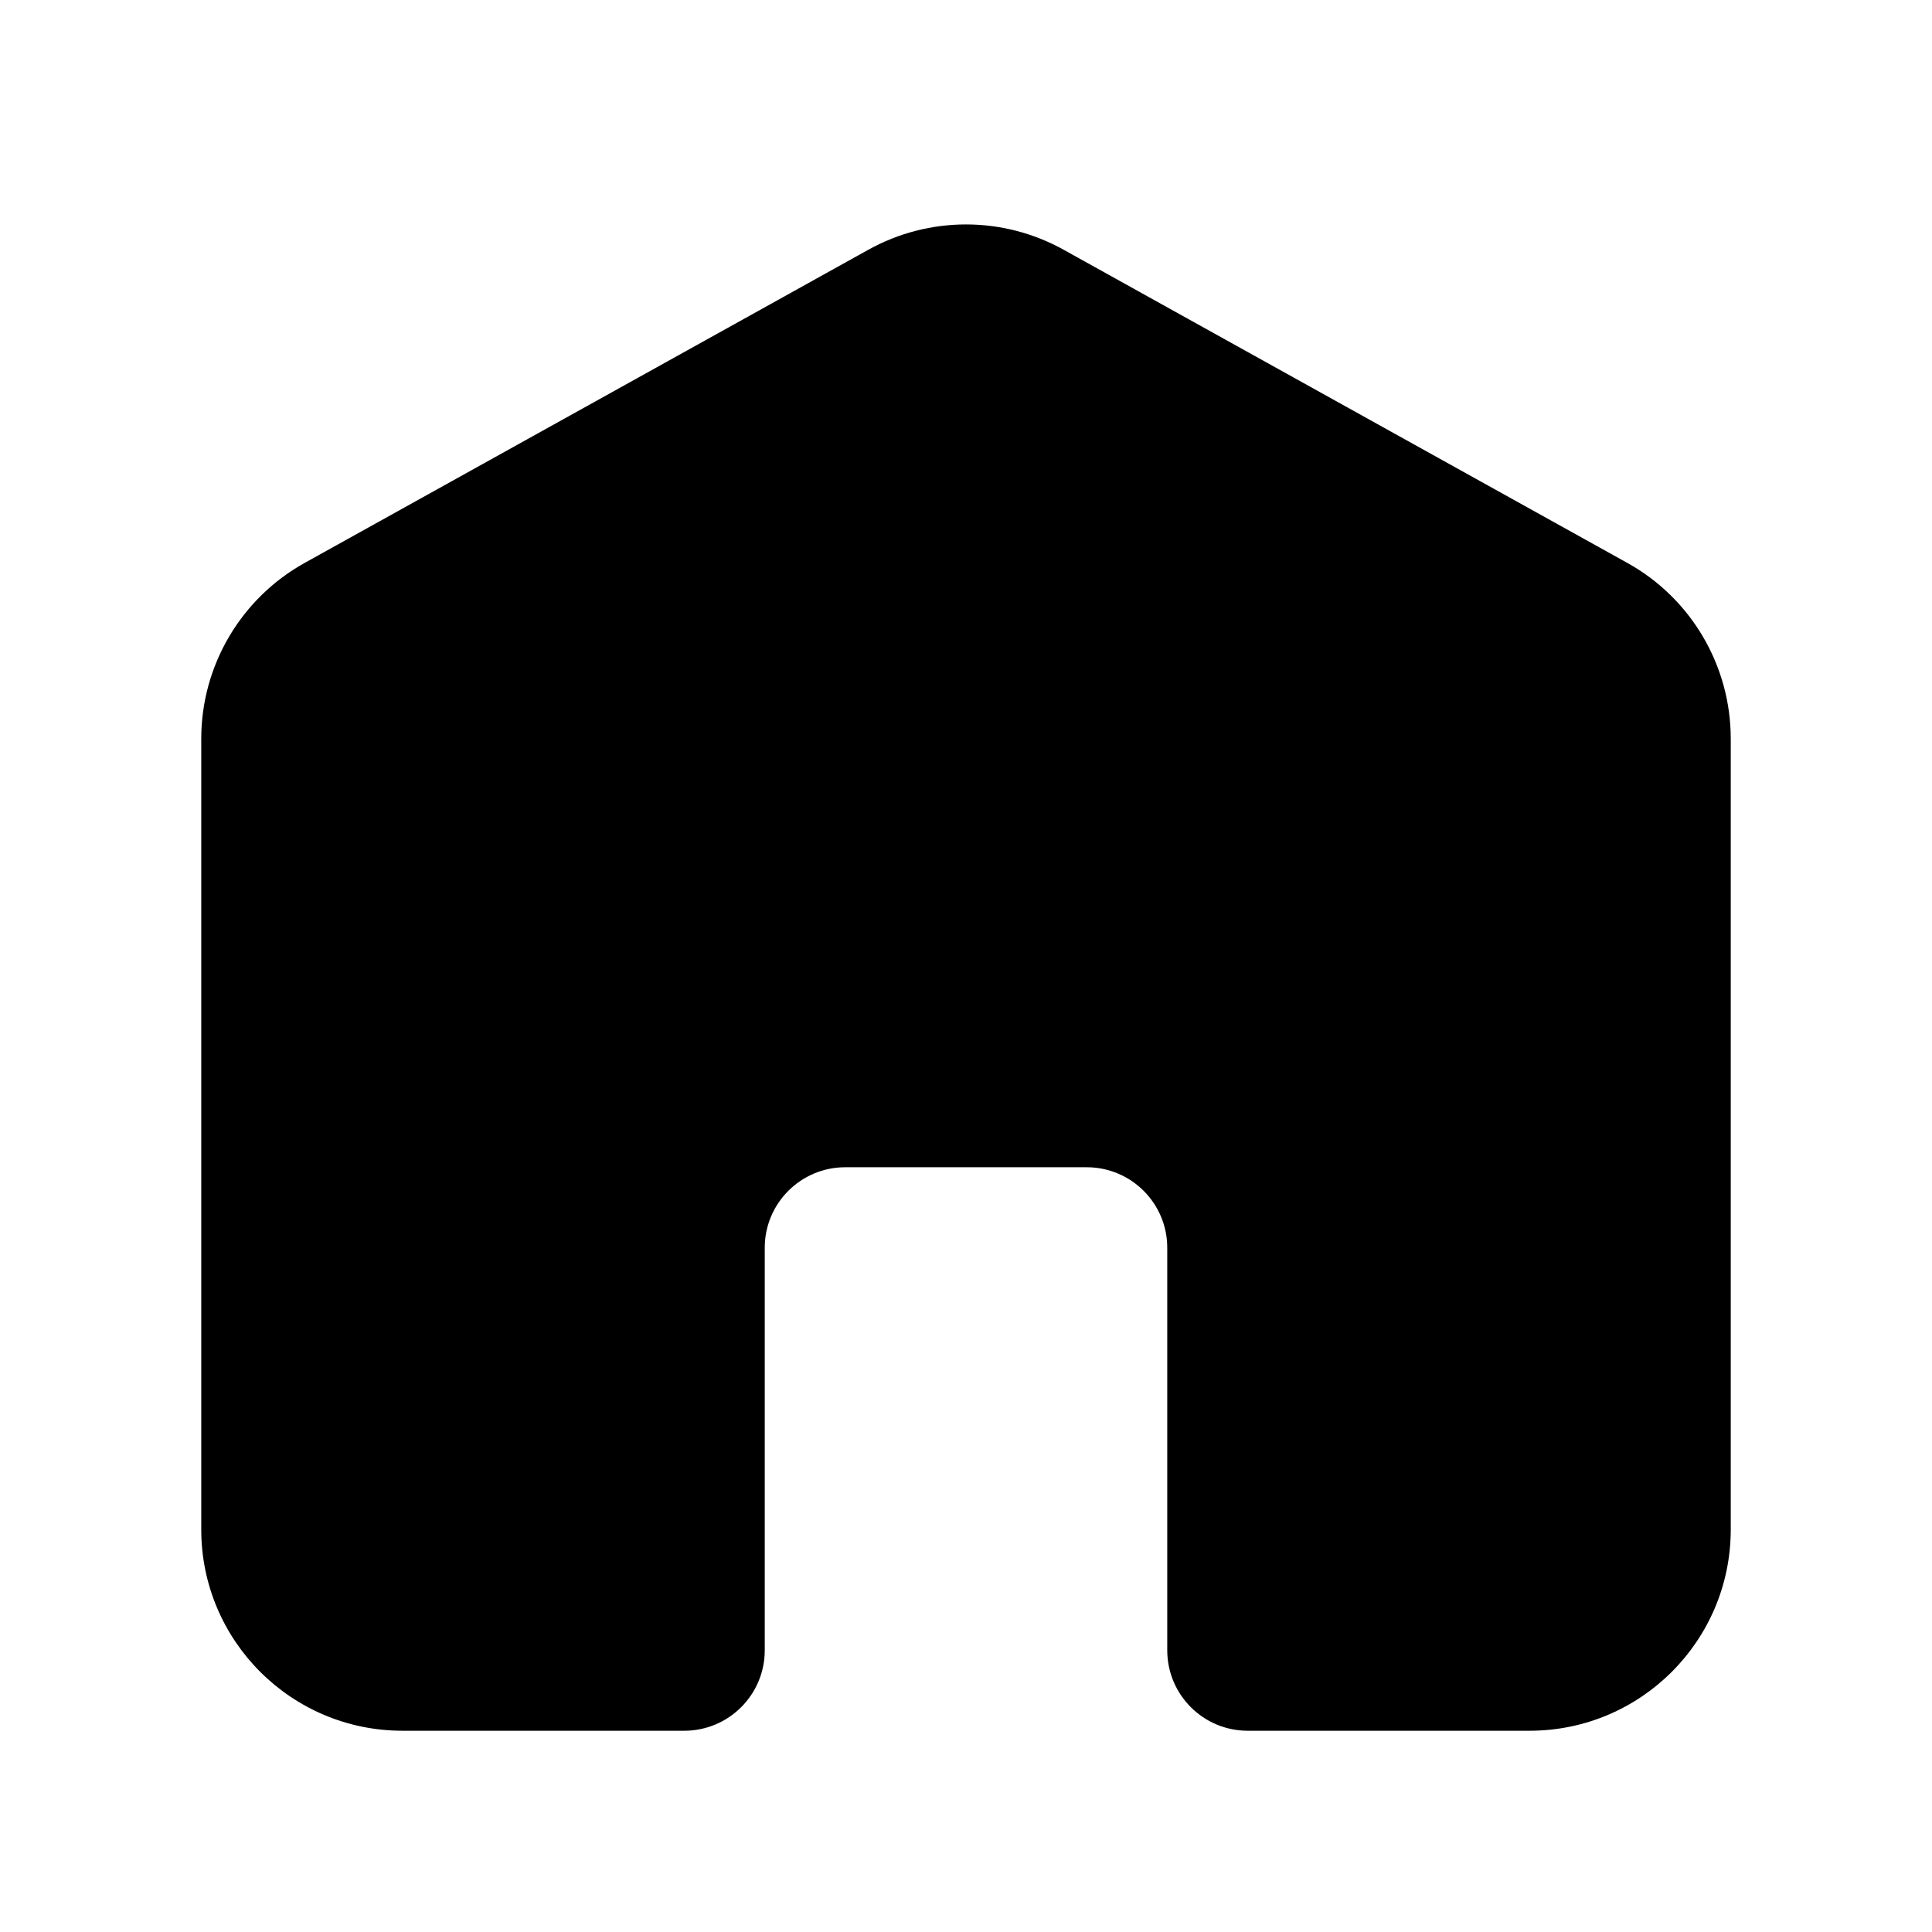
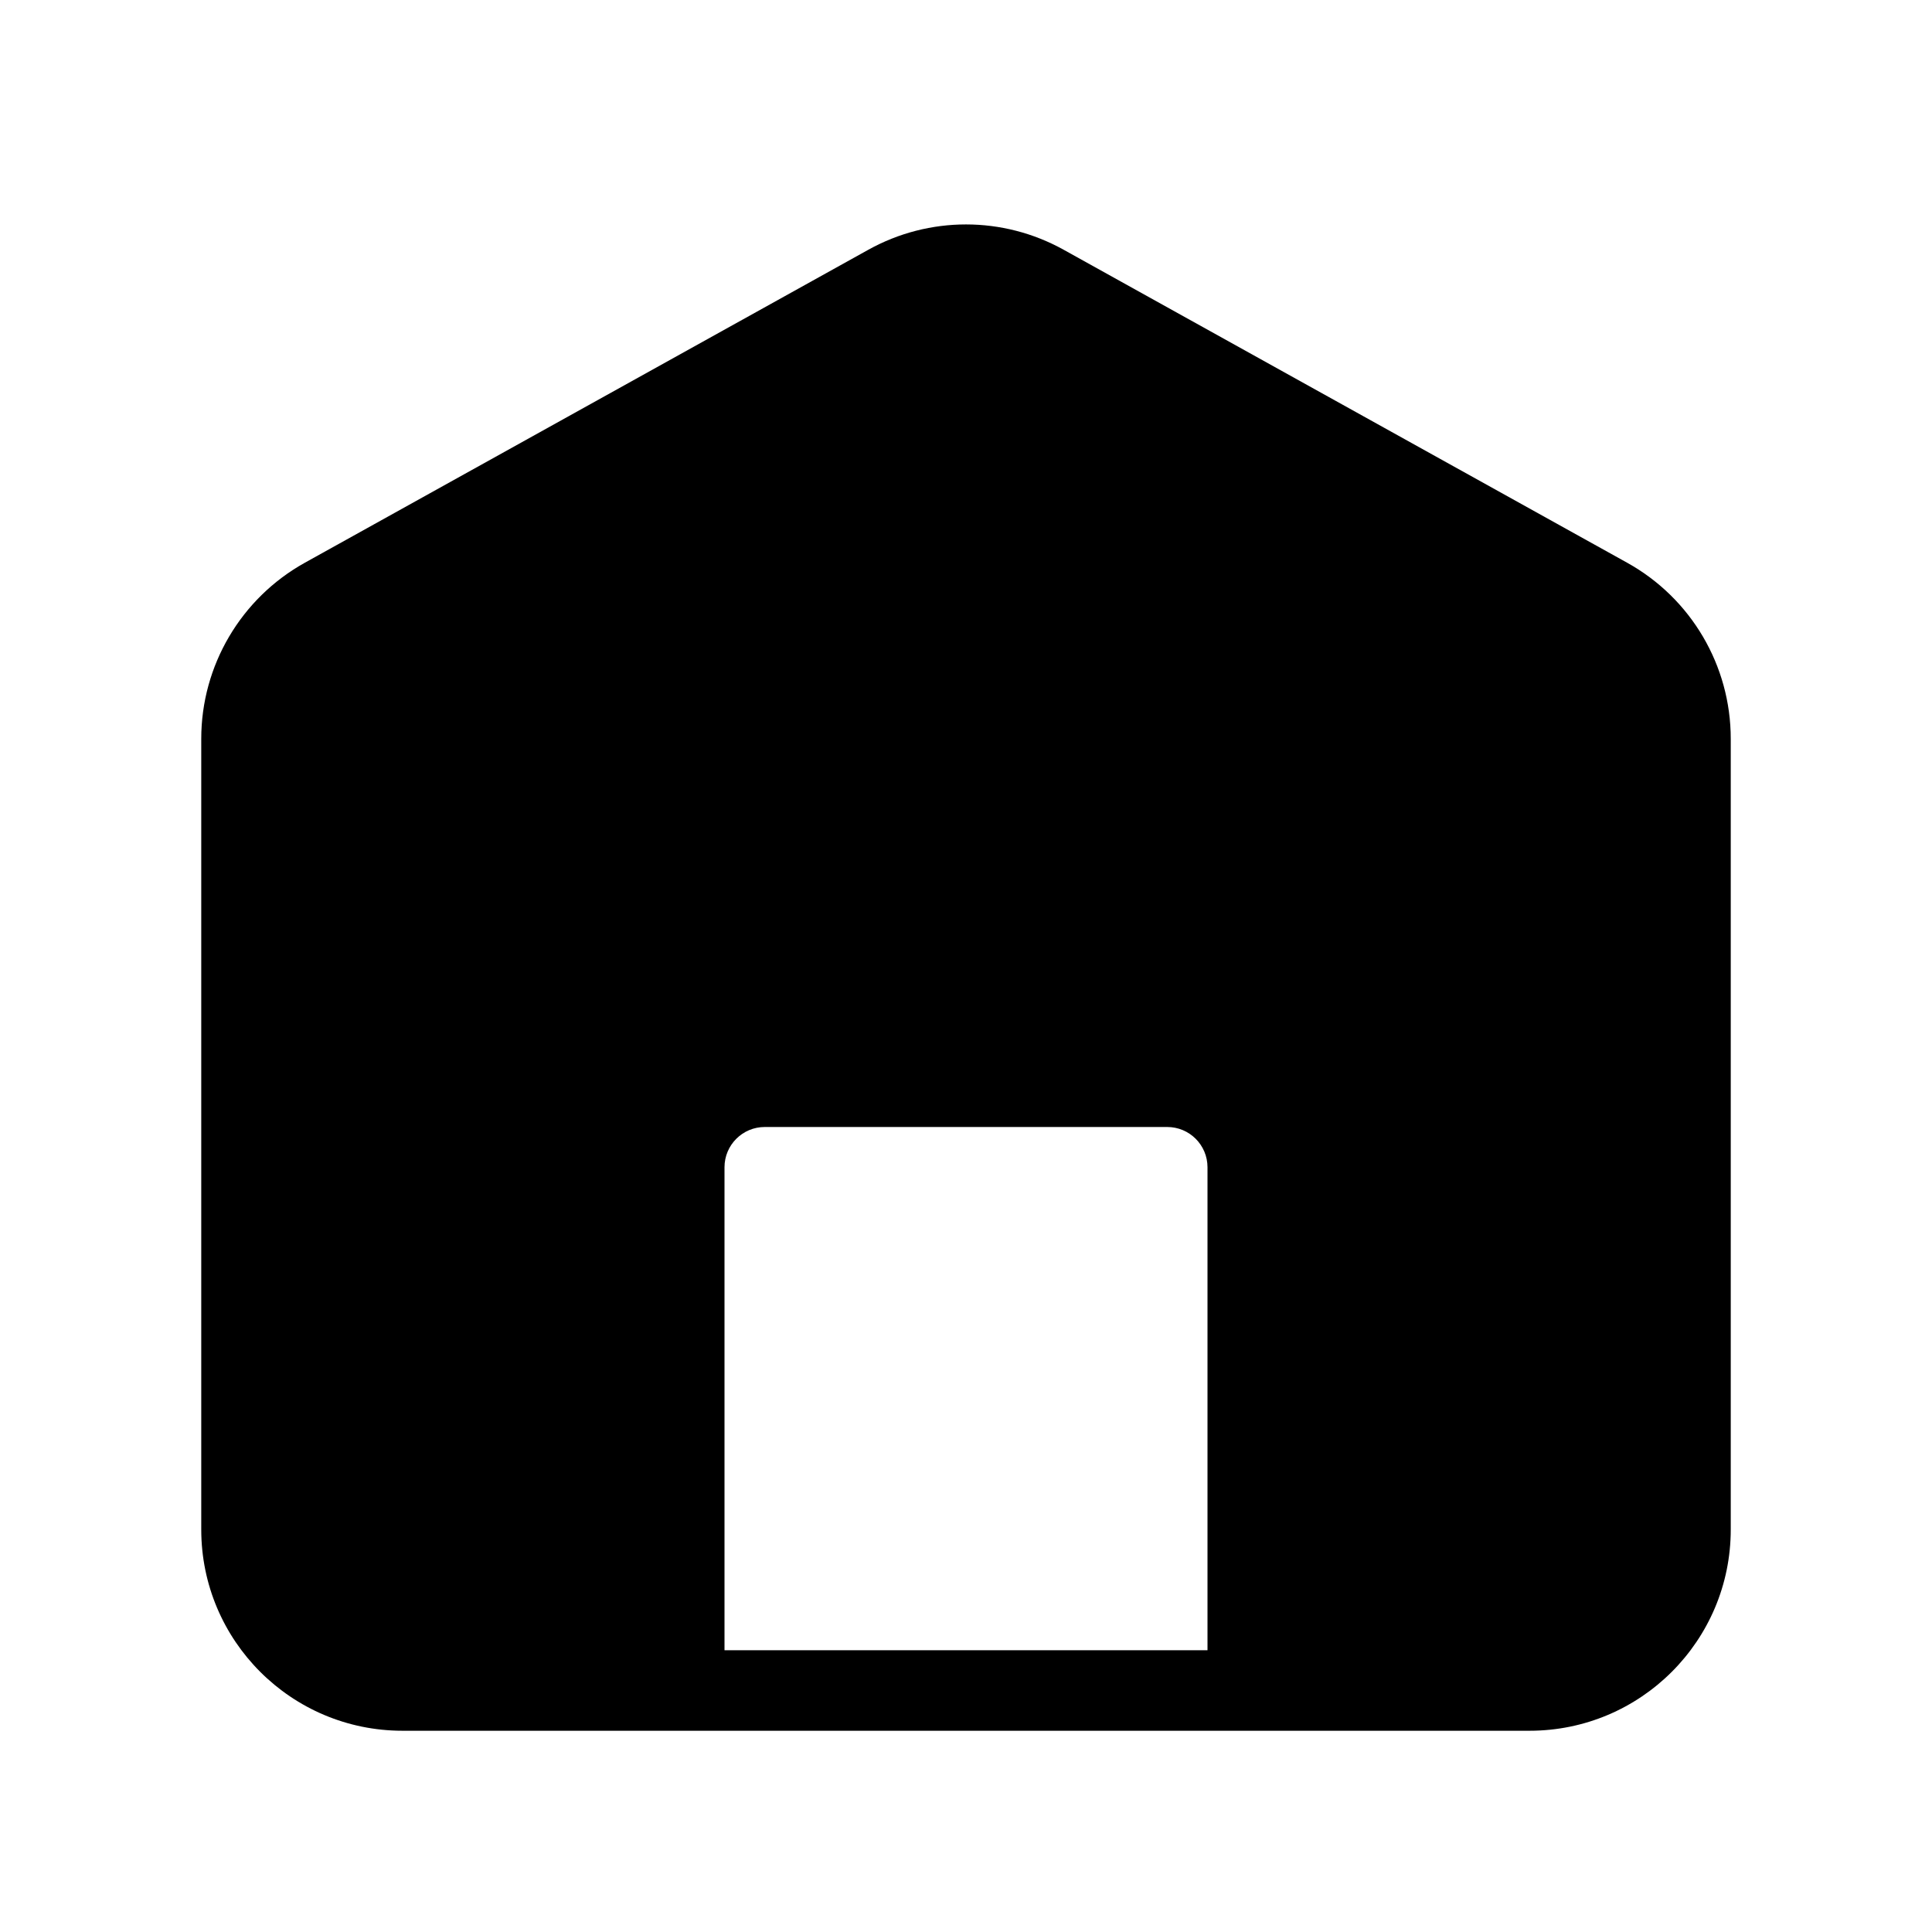
<svg xmlns="http://www.w3.org/2000/svg" width="24" height="24" viewBox="0 0 24 24" fill="none">
-   <path d="M10.786 3.103C11.541 2.683 12.459 2.683 13.214 3.103L20.214 6.992C21.008 7.432 21.5 8.269 21.5 9.177V19C21.5 20.381 20.381 21.5 19 21.5H15.5C14.948 21.5 14.5 21.053 14.5 20.5V15.5C14.5 14.948 14.052 14.5 13.5 14.5H10.5C9.948 14.5 9.5 14.948 9.5 15.5V20.5C9.5 21.053 9.052 21.5 8.5 21.5H5C3.619 21.5 2.5 20.381 2.5 19V9.177C2.5 8.269 2.993 7.432 3.786 6.992L10.786 3.103Z" fill="black" />
+   <path fill-rule="evenodd" clip-rule="evenodd" d="M10.786 3.103C11.541 2.683 12.459 2.683 13.214 3.103L20.214 6.991C21.008 7.432 21.5 8.269 21.5 9.177V19C21.5 20.381 20.381 21.5 19 21.5H5C3.619 21.5 2.5 20.381 2.5 19V9.177C2.5 8.269 2.993 7.432 3.786 6.991L10.786 3.103ZM9.5 14C9.224 14 9 14.224 9 14.5V20.5H15V14.5C15 14.224 14.776 14 14.5 14H9.5Z" fill="black" />
</svg>
